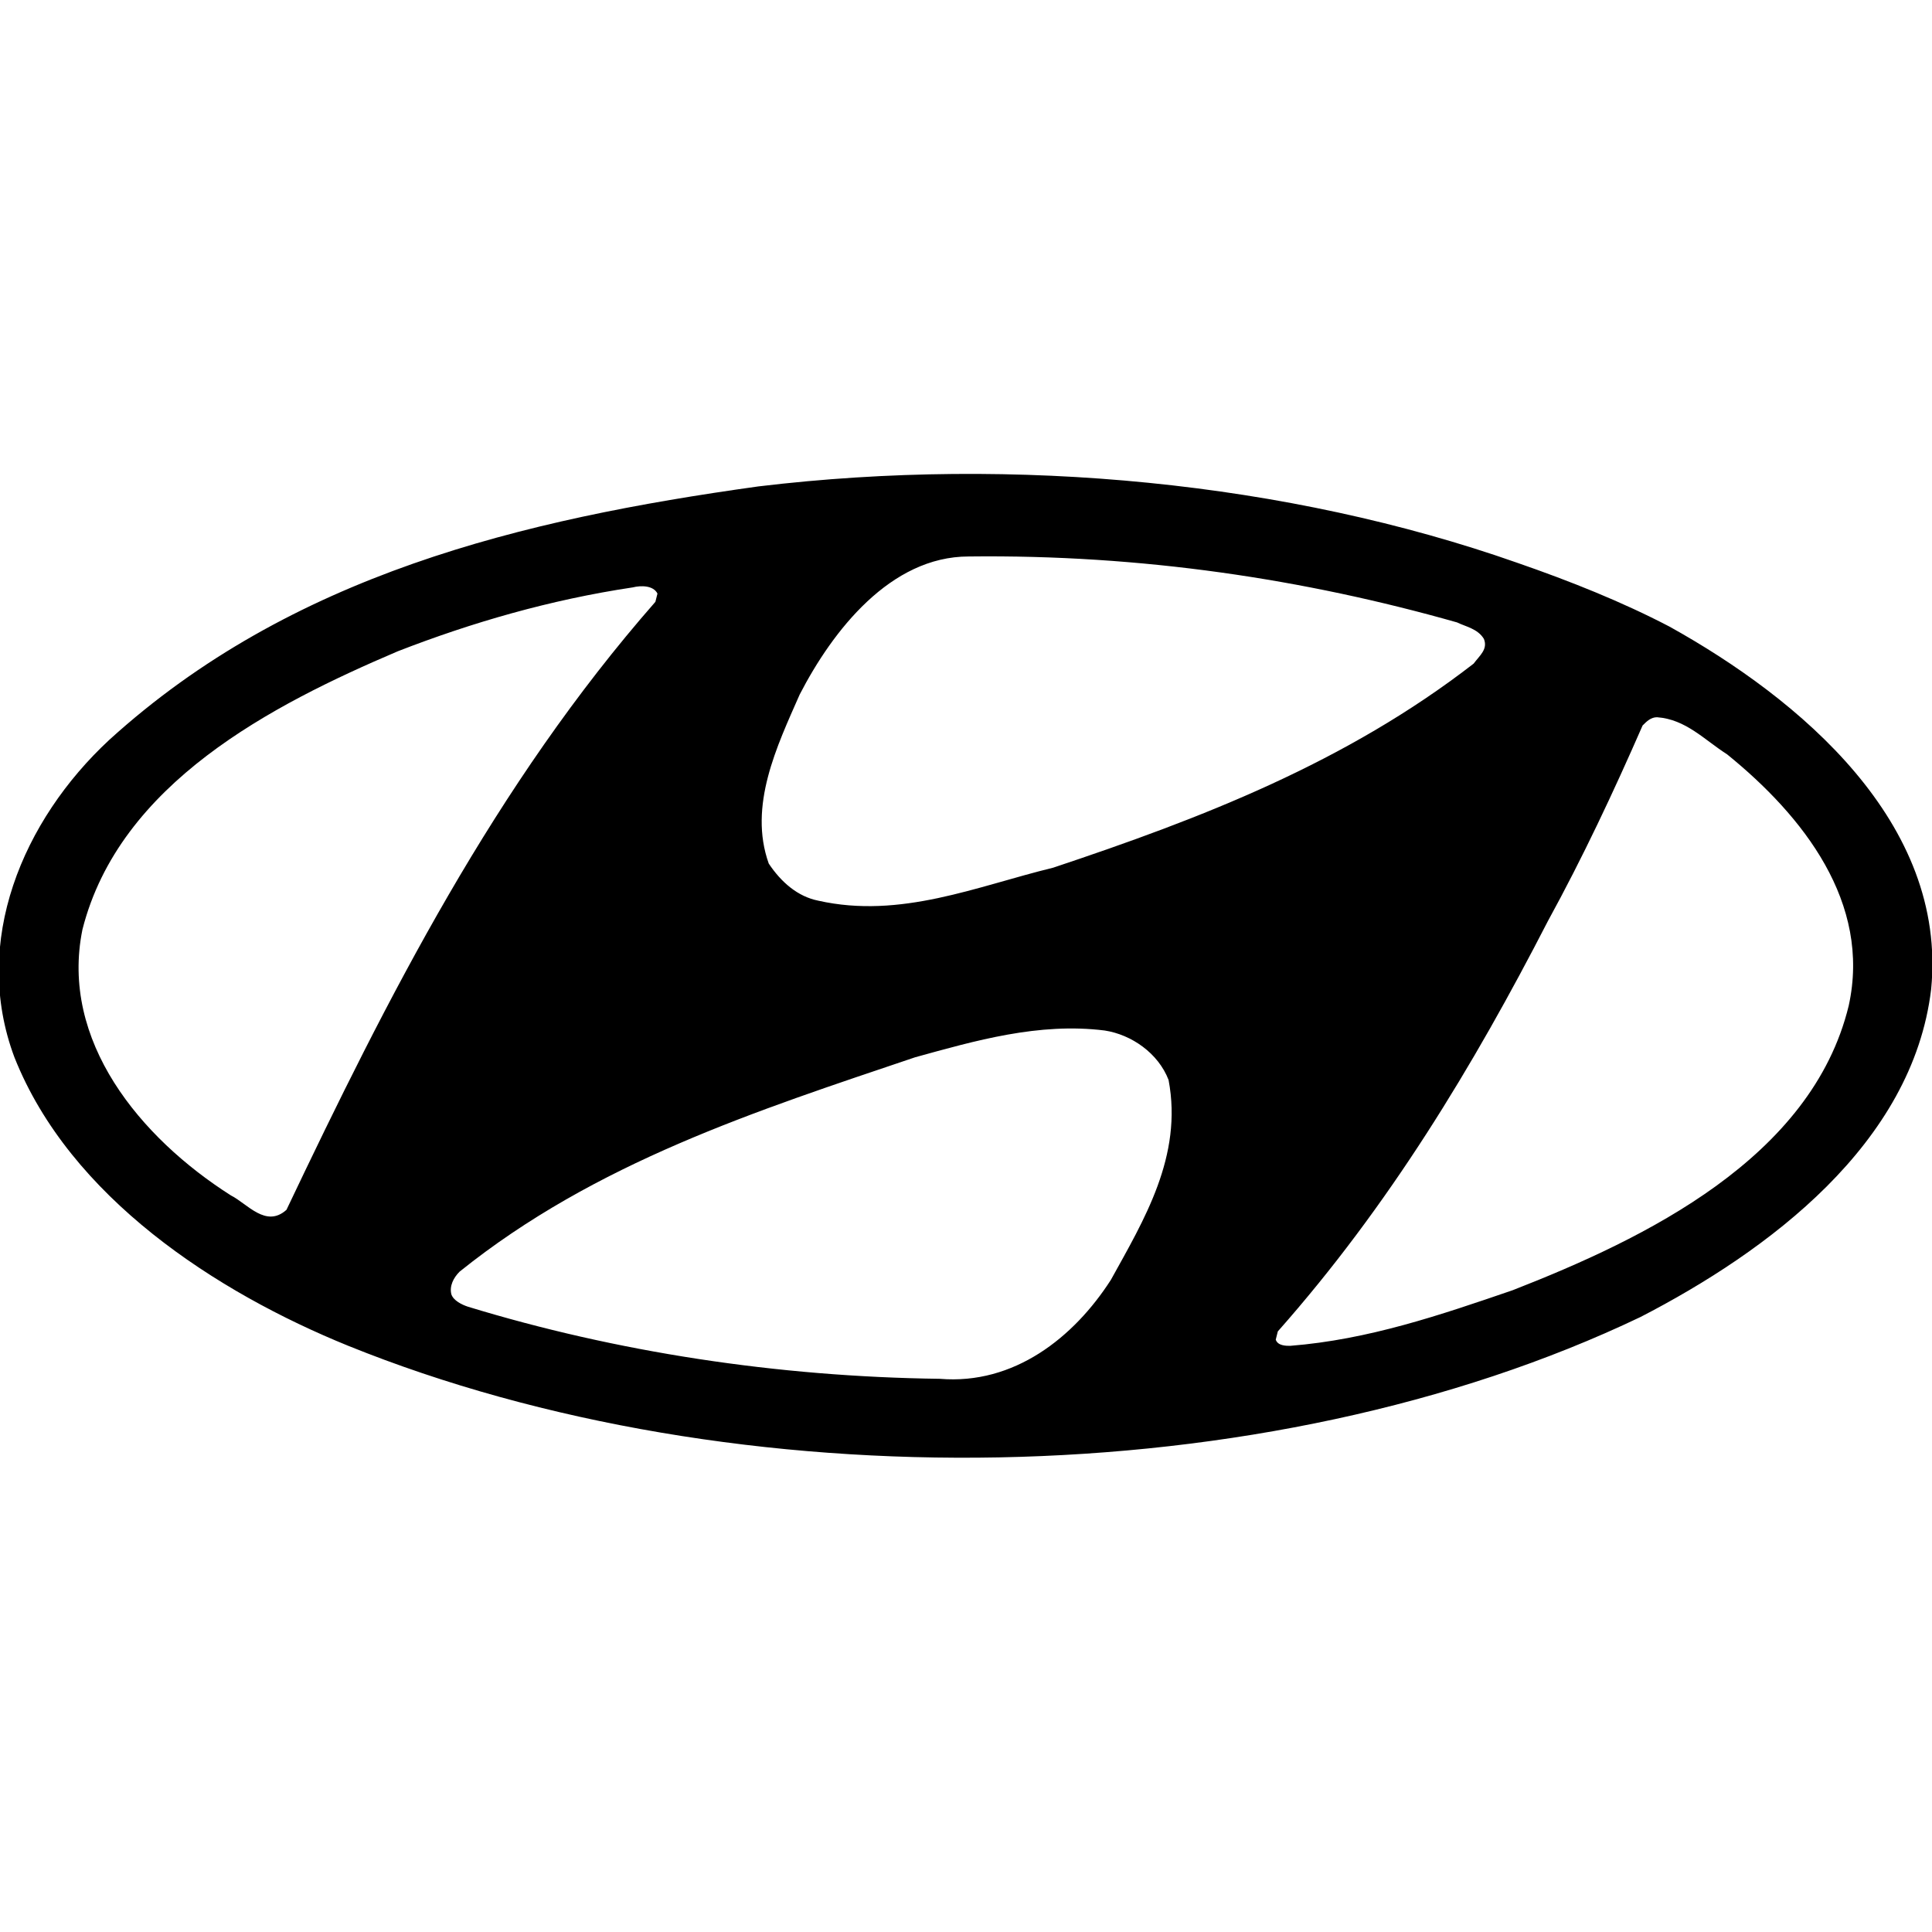
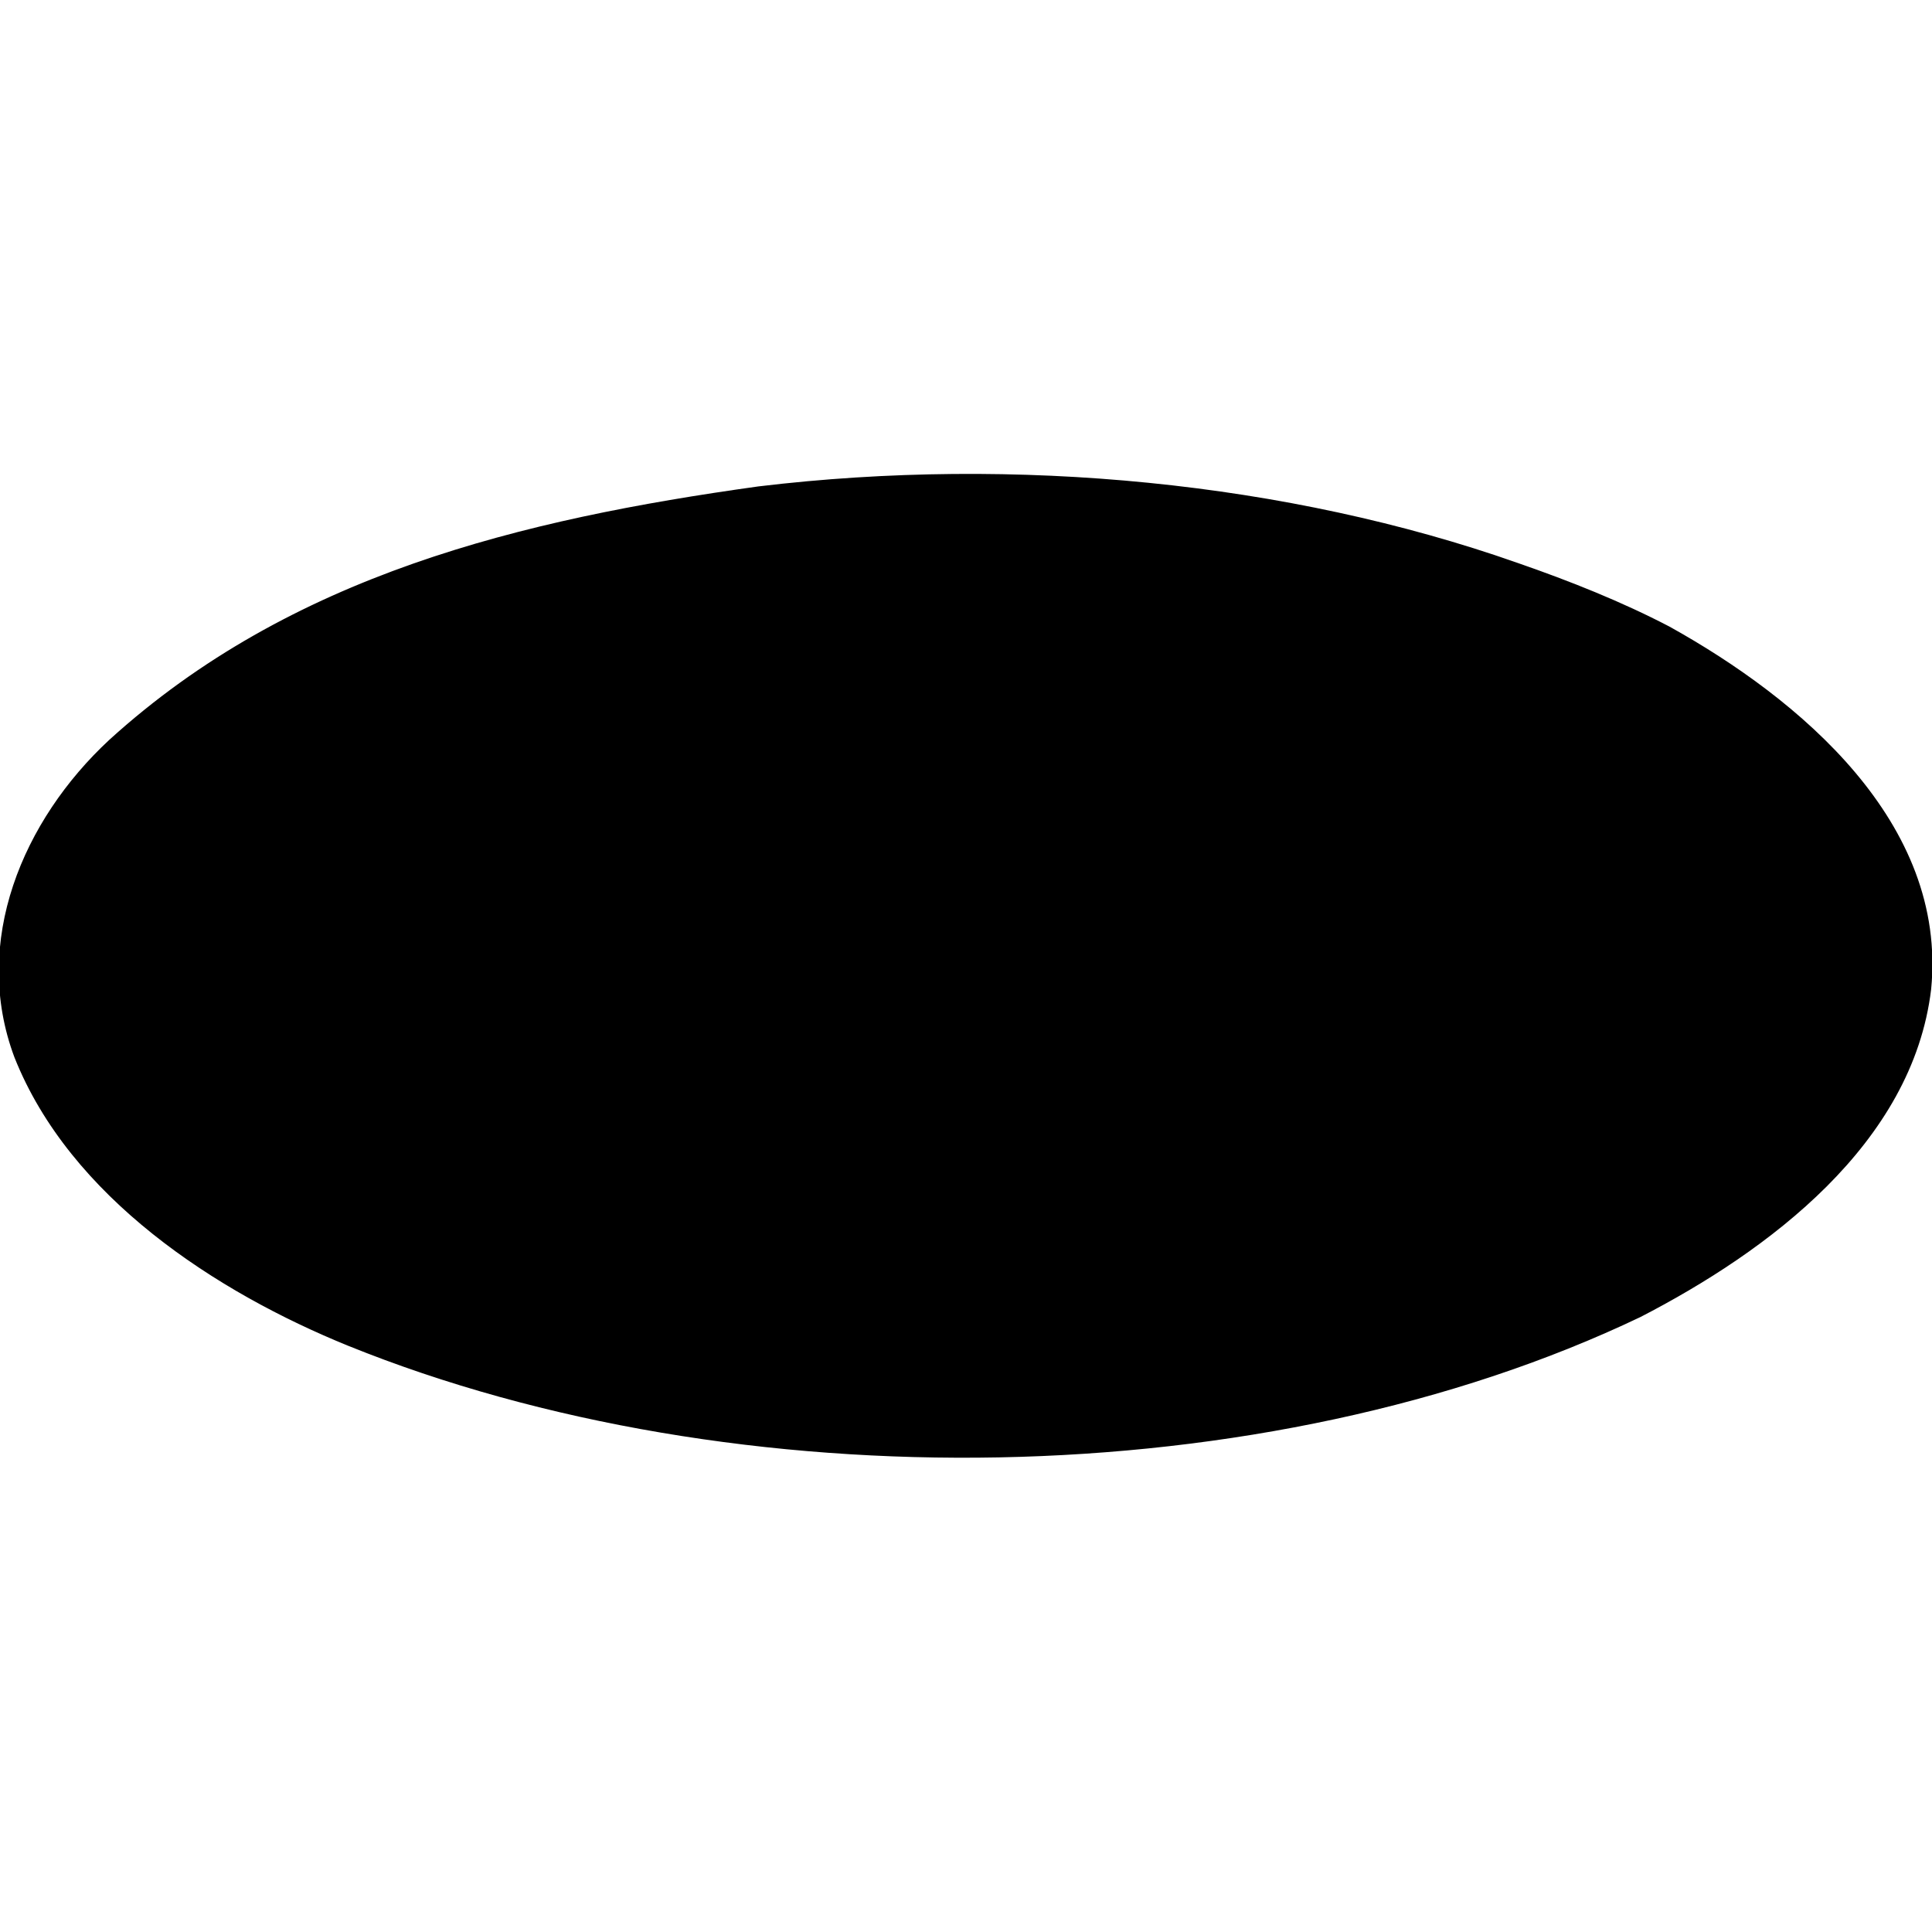
<svg xmlns="http://www.w3.org/2000/svg" version="1.1" x="0px" y="0px" viewBox="0 0 252.3 252.3" style="enable-background: new 0 0 252.3 252.3" xml:space="preserve" class="w-full h-full">
  <g transform="matrix(2.691433,0,0,2.691433,3.9289753e-4,0.00201068)">
-     <path class="fill-current" clip-rule="evenodd" fill-rule="evenodd" d="M56.7,52.4c0.7,3.7-1.2,6.8-2.8,9.7c-1.8,2.8-4.7,5.1-8.3,4.8                       c-7.9-0.1-15.7-1.3-22.9-3.5c-0.3-0.1-0.7-0.3-0.8-0.6c-0.1-0.4,0.1-0.8,0.4-1.1c6.6-5.3,14.4-7.8,22.1-10.4c2.9-0.8,6-1.7,9.2-1.3                       C54.9,50.2,56.2,51.1,56.7,52.4z M83.8,36.6c3.7,3,7,7.2,5.9,12.2c-1.8,7.4-9.9,11.3-16.3,13.8c-3.5,1.2-7,2.4-10.8,2.7                       c-0.2,0-0.6,0-0.7-0.3l0.1-0.4c5.4-6.1,9.5-12.9,13.1-19.9c1.7-3.1,3.2-6.3,4.6-9.5c0.2-0.2,0.4-0.4,0.7-0.4                       C81.8,34.9,82.7,35.9,83.8,36.6L83.8,36.6z M31.9,28.8l-0.1,0.4c-7.8,8.9-13,19.2-17.9,29.5c-1,0.9-1.9-0.3-2.7-0.7                       C6.8,55.2,2.9,50.5,4,45.1c1.8-7.1,9.2-10.9,15.3-13.5c3.6-1.4,7.4-2.5,11.4-3.1C31.1,28.4,31.7,28.4,31.9,28.8z M70.7,30.2                       c0.4,0.2,1,0.3,1.3,0.8c0.2,0.5-0.2,0.8-0.5,1.2c-6.2,4.8-13.2,7.5-20.4,9.9c-3.7,0.9-7.4,2.5-11.4,1.6c-1-0.2-1.8-0.9-2.4-1.8                       c-1-2.8,0.4-5.7,1.5-8.2c1.6-3.1,4.4-6.7,8.2-6.7C55.4,26.9,63.3,28.1,70.7,30.2z M81,30.4c6.3,3.5,13.5,9.5,12.7,17.6                       c-0.9,7.5-7.9,12.7-14.1,15.9c-18.2,8.7-43.9,9-62.7,1.4c-6.4-2.6-13.5-7.2-16.2-14c-2.1-5.6,0.4-11.5,4.6-15.4                       c8.8-8,20-10.7,31.5-12.3c12.5-1.5,25.7-0.2,36.8,3.7C76.2,28.2,78.7,29.2,81,30.4z" />
+     <path class="fill-current" clipRule="evenodd" fillRule="evenodd" d="M56.7,52.4c0.7,3.7-1.2,6.8-2.8,9.7c-1.8,2.8-4.7,5.1-8.3,4.8                       c-7.9-0.1-15.7-1.3-22.9-3.5c-0.3-0.1-0.7-0.3-0.8-0.6c-0.1-0.4,0.1-0.8,0.4-1.1c6.6-5.3,14.4-7.8,22.1-10.4c2.9-0.8,6-1.7,9.2-1.3                       C54.9,50.2,56.2,51.1,56.7,52.4z M83.8,36.6c3.7,3,7,7.2,5.9,12.2c-1.8,7.4-9.9,11.3-16.3,13.8c-3.5,1.2-7,2.4-10.8,2.7                       c-0.2,0-0.6,0-0.7-0.3l0.1-0.4c5.4-6.1,9.5-12.9,13.1-19.9c1.7-3.1,3.2-6.3,4.6-9.5c0.2-0.2,0.4-0.4,0.7-0.4                       C81.8,34.9,82.7,35.9,83.8,36.6L83.8,36.6z M31.9,28.8l-0.1,0.4c-7.8,8.9-13,19.2-17.9,29.5c-1,0.9-1.9-0.3-2.7-0.7                       C6.8,55.2,2.9,50.5,4,45.1c1.8-7.1,9.2-10.9,15.3-13.5c3.6-1.4,7.4-2.5,11.4-3.1C31.1,28.4,31.7,28.4,31.9,28.8z M70.7,30.2                       c0.4,0.2,1,0.3,1.3,0.8c0.2,0.5-0.2,0.8-0.5,1.2c-6.2,4.8-13.2,7.5-20.4,9.9c-3.7,0.9-7.4,2.5-11.4,1.6c-1-0.2-1.8-0.9-2.4-1.8                       c-1-2.8,0.4-5.7,1.5-8.2c1.6-3.1,4.4-6.7,8.2-6.7C55.4,26.9,63.3,28.1,70.7,30.2z M81,30.4c6.3,3.5,13.5,9.5,12.7,17.6                       c-0.9,7.5-7.9,12.7-14.1,15.9c-18.2,8.7-43.9,9-62.7,1.4c-6.4-2.6-13.5-7.2-16.2-14c-2.1-5.6,0.4-11.5,4.6-15.4                       c8.8-8,20-10.7,31.5-12.3c12.5-1.5,25.7-0.2,36.8,3.7C76.2,28.2,78.7,29.2,81,30.4z" />
  </g>
</svg>
